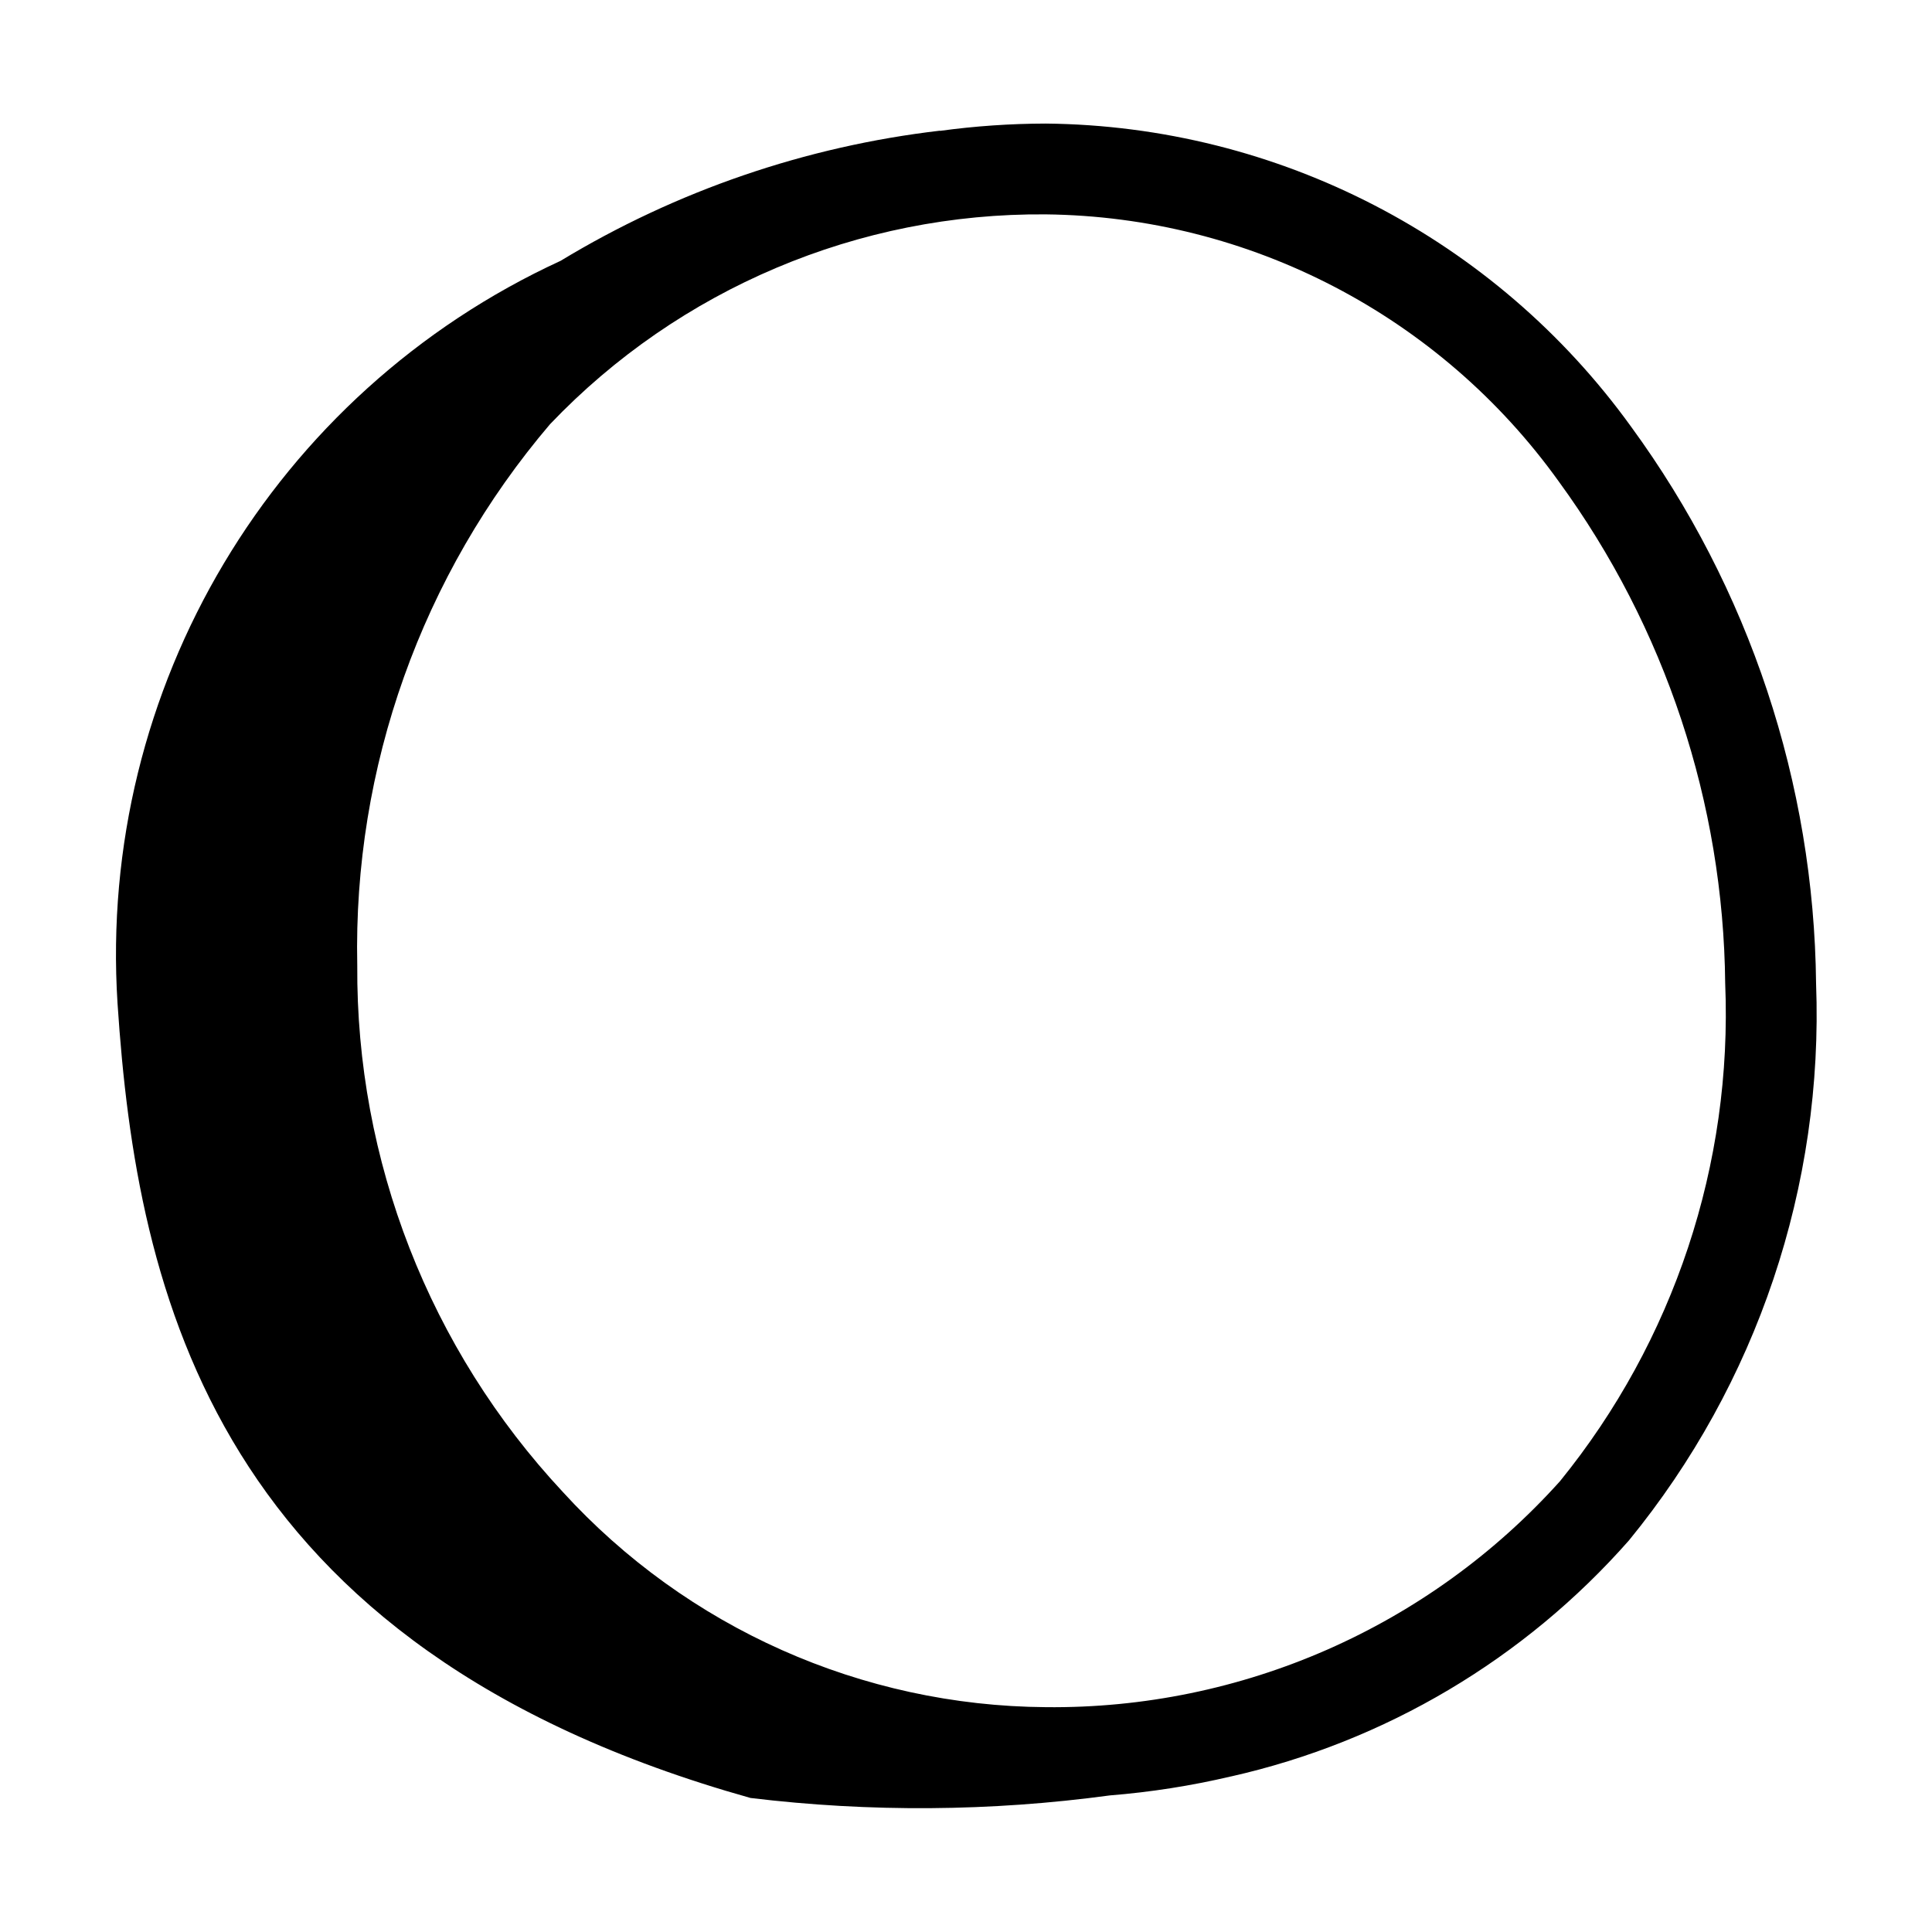
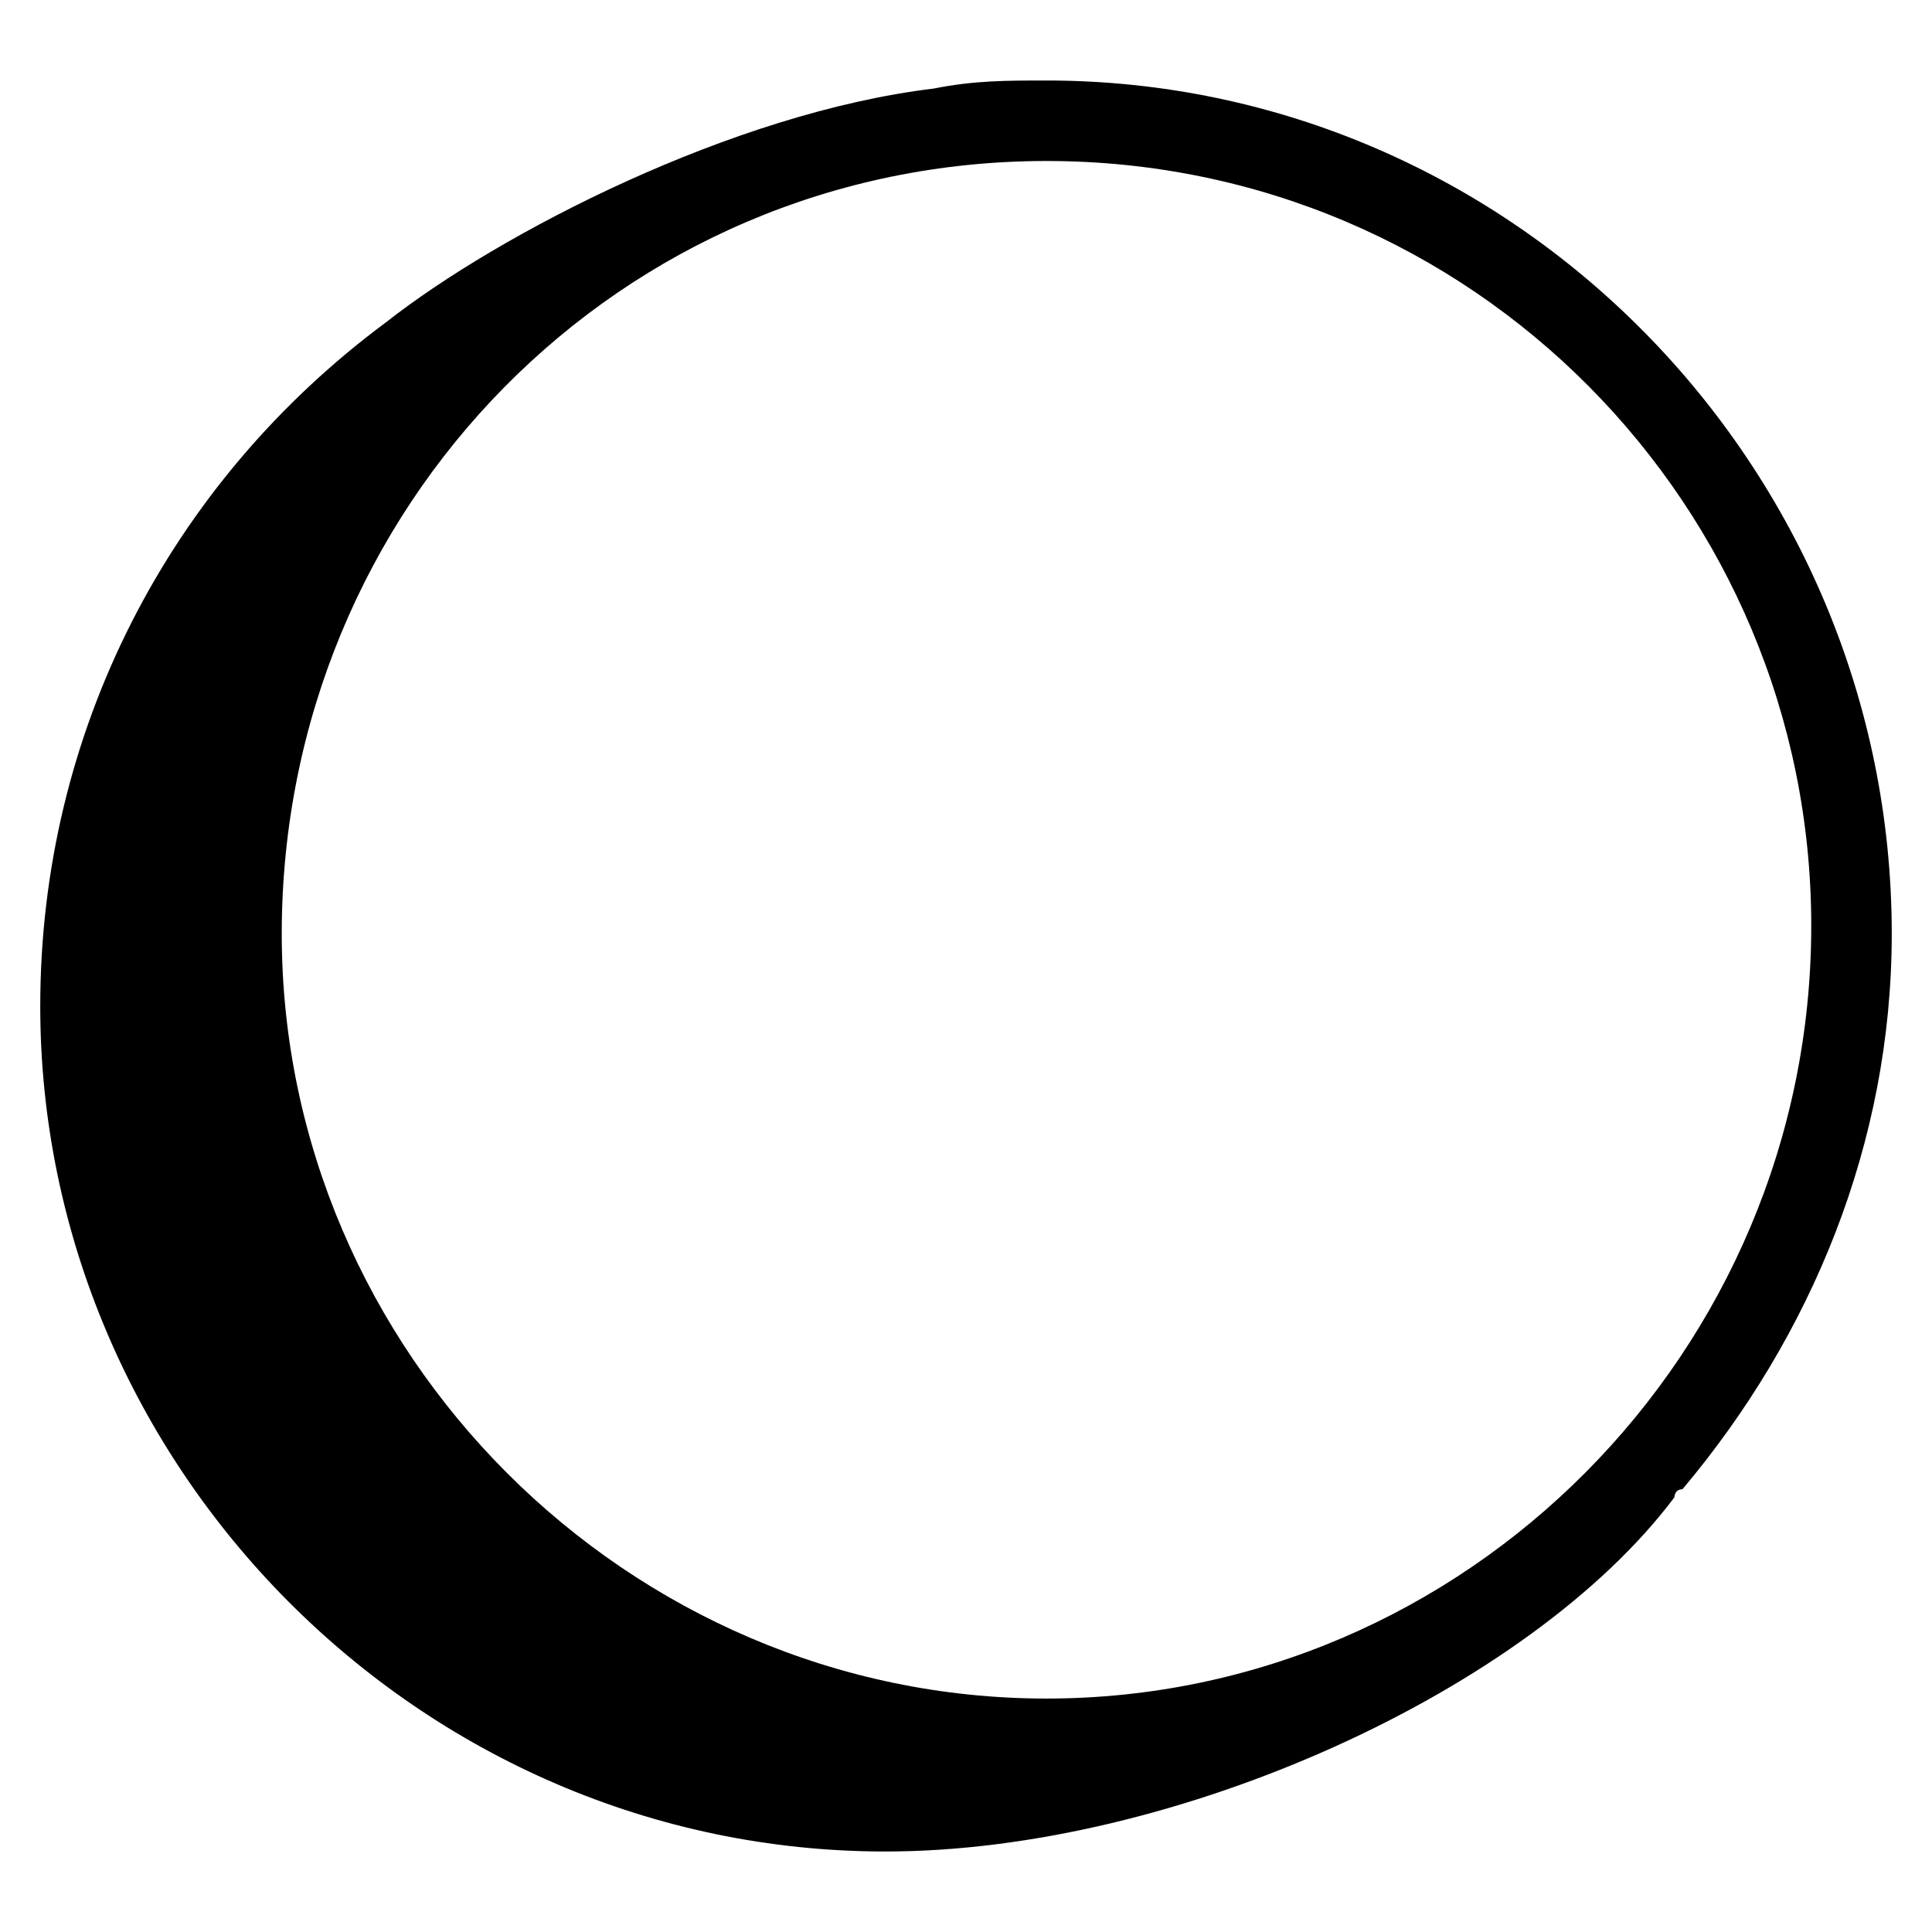
<svg xmlns="http://www.w3.org/2000/svg" viewBox="0 0 24 24" height="24px" width="24px">
-   <path d="M20.261,5.299A9.076,9.076,0,0,0,12.991,1.535a9.868,9.868,0,0,0-1.317.091l.005-.003A11.723,11.723,0,0,0,6.964,3.24a9.489,9.489,0,0,0-5.504,9.224c.239,3.622,1.208,8.003,7.863,9.871a17.567,17.567,0,0,0,4.466-.032,10.069,10.069,0,0,0,1.5-.235l.002-0-0,0a9.318,9.318,0,0,0,4.944-2.932,10.314,10.314,0,0,0,2.325-6.918A11.934,11.934,0,0,0,20.261,5.299ZM4.588,17.103l0.0 0L4.588,17.104Zm14.79,1.298a8.463,8.463,0,0,1-6.387,2.806,8.2,8.2,0,0,1-6-2.674,9.499,9.499,0,0,1-2.553-6.542A10.036,10.036,0,0,1,6.834,5.268a8.414,8.414,0,0,1,6.157-2.605A7.951,7.951,0,0,1,19.365,5.983a10.758,10.758,0,0,1,2.066,6.234A9.205,9.205,0,0,1,19.378,18.401Z" />
+   <path d="M13,1c-0.5,0-0.9,0-1.4,0.1C9.1,1.4,6.2,2.9,4.8,4c-2.7,2-4.3,5.1-4.3,8.5C0.5,18.2,5.2,23,11,23c3.6,0,8-2,9.8-4.4 c0,0,0-0.1,0.1-0.1c1.6-1.9,2.6-4.3,2.6-6.9C23.5,5.8,18.8,1,13,1z M13,21.1c-5.2,0-9.5-4.3-9.5-9.5C3.5,6.3,7.7,2,13,2 s9.5,4.3,9.5,9.5C22.5,16.8,18.2,21.1,13,21.1z" />
</svg>
